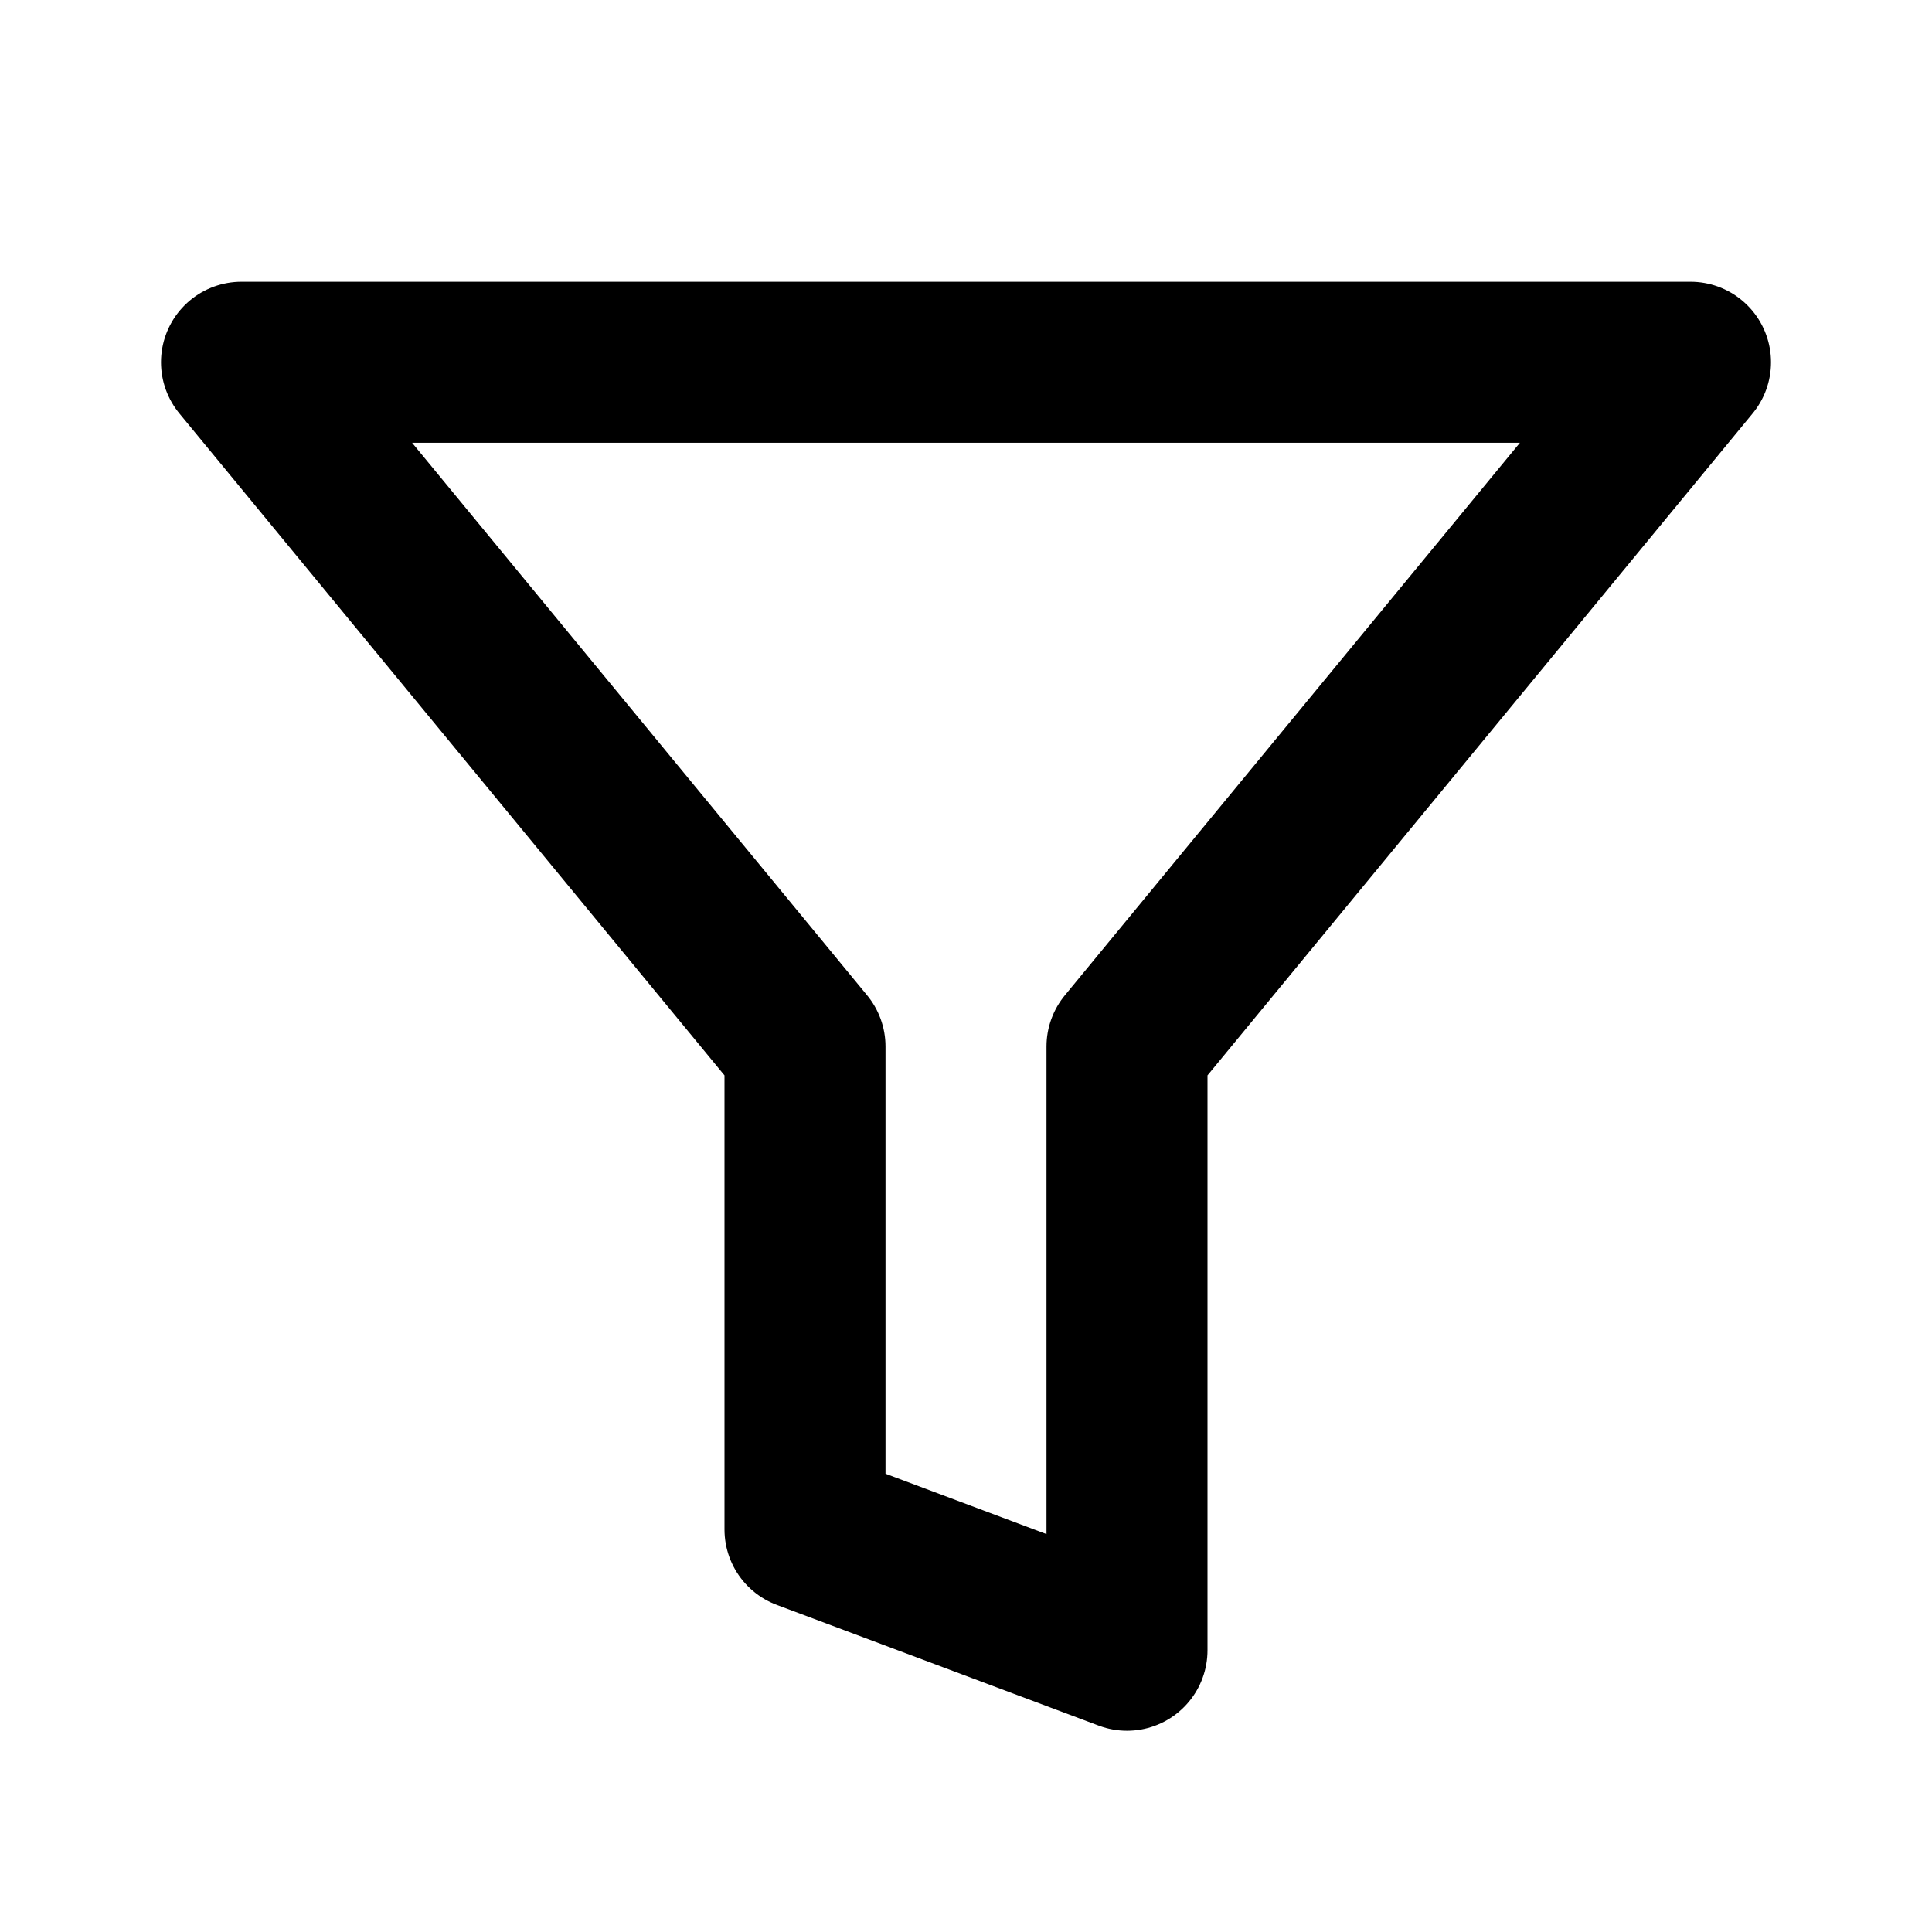
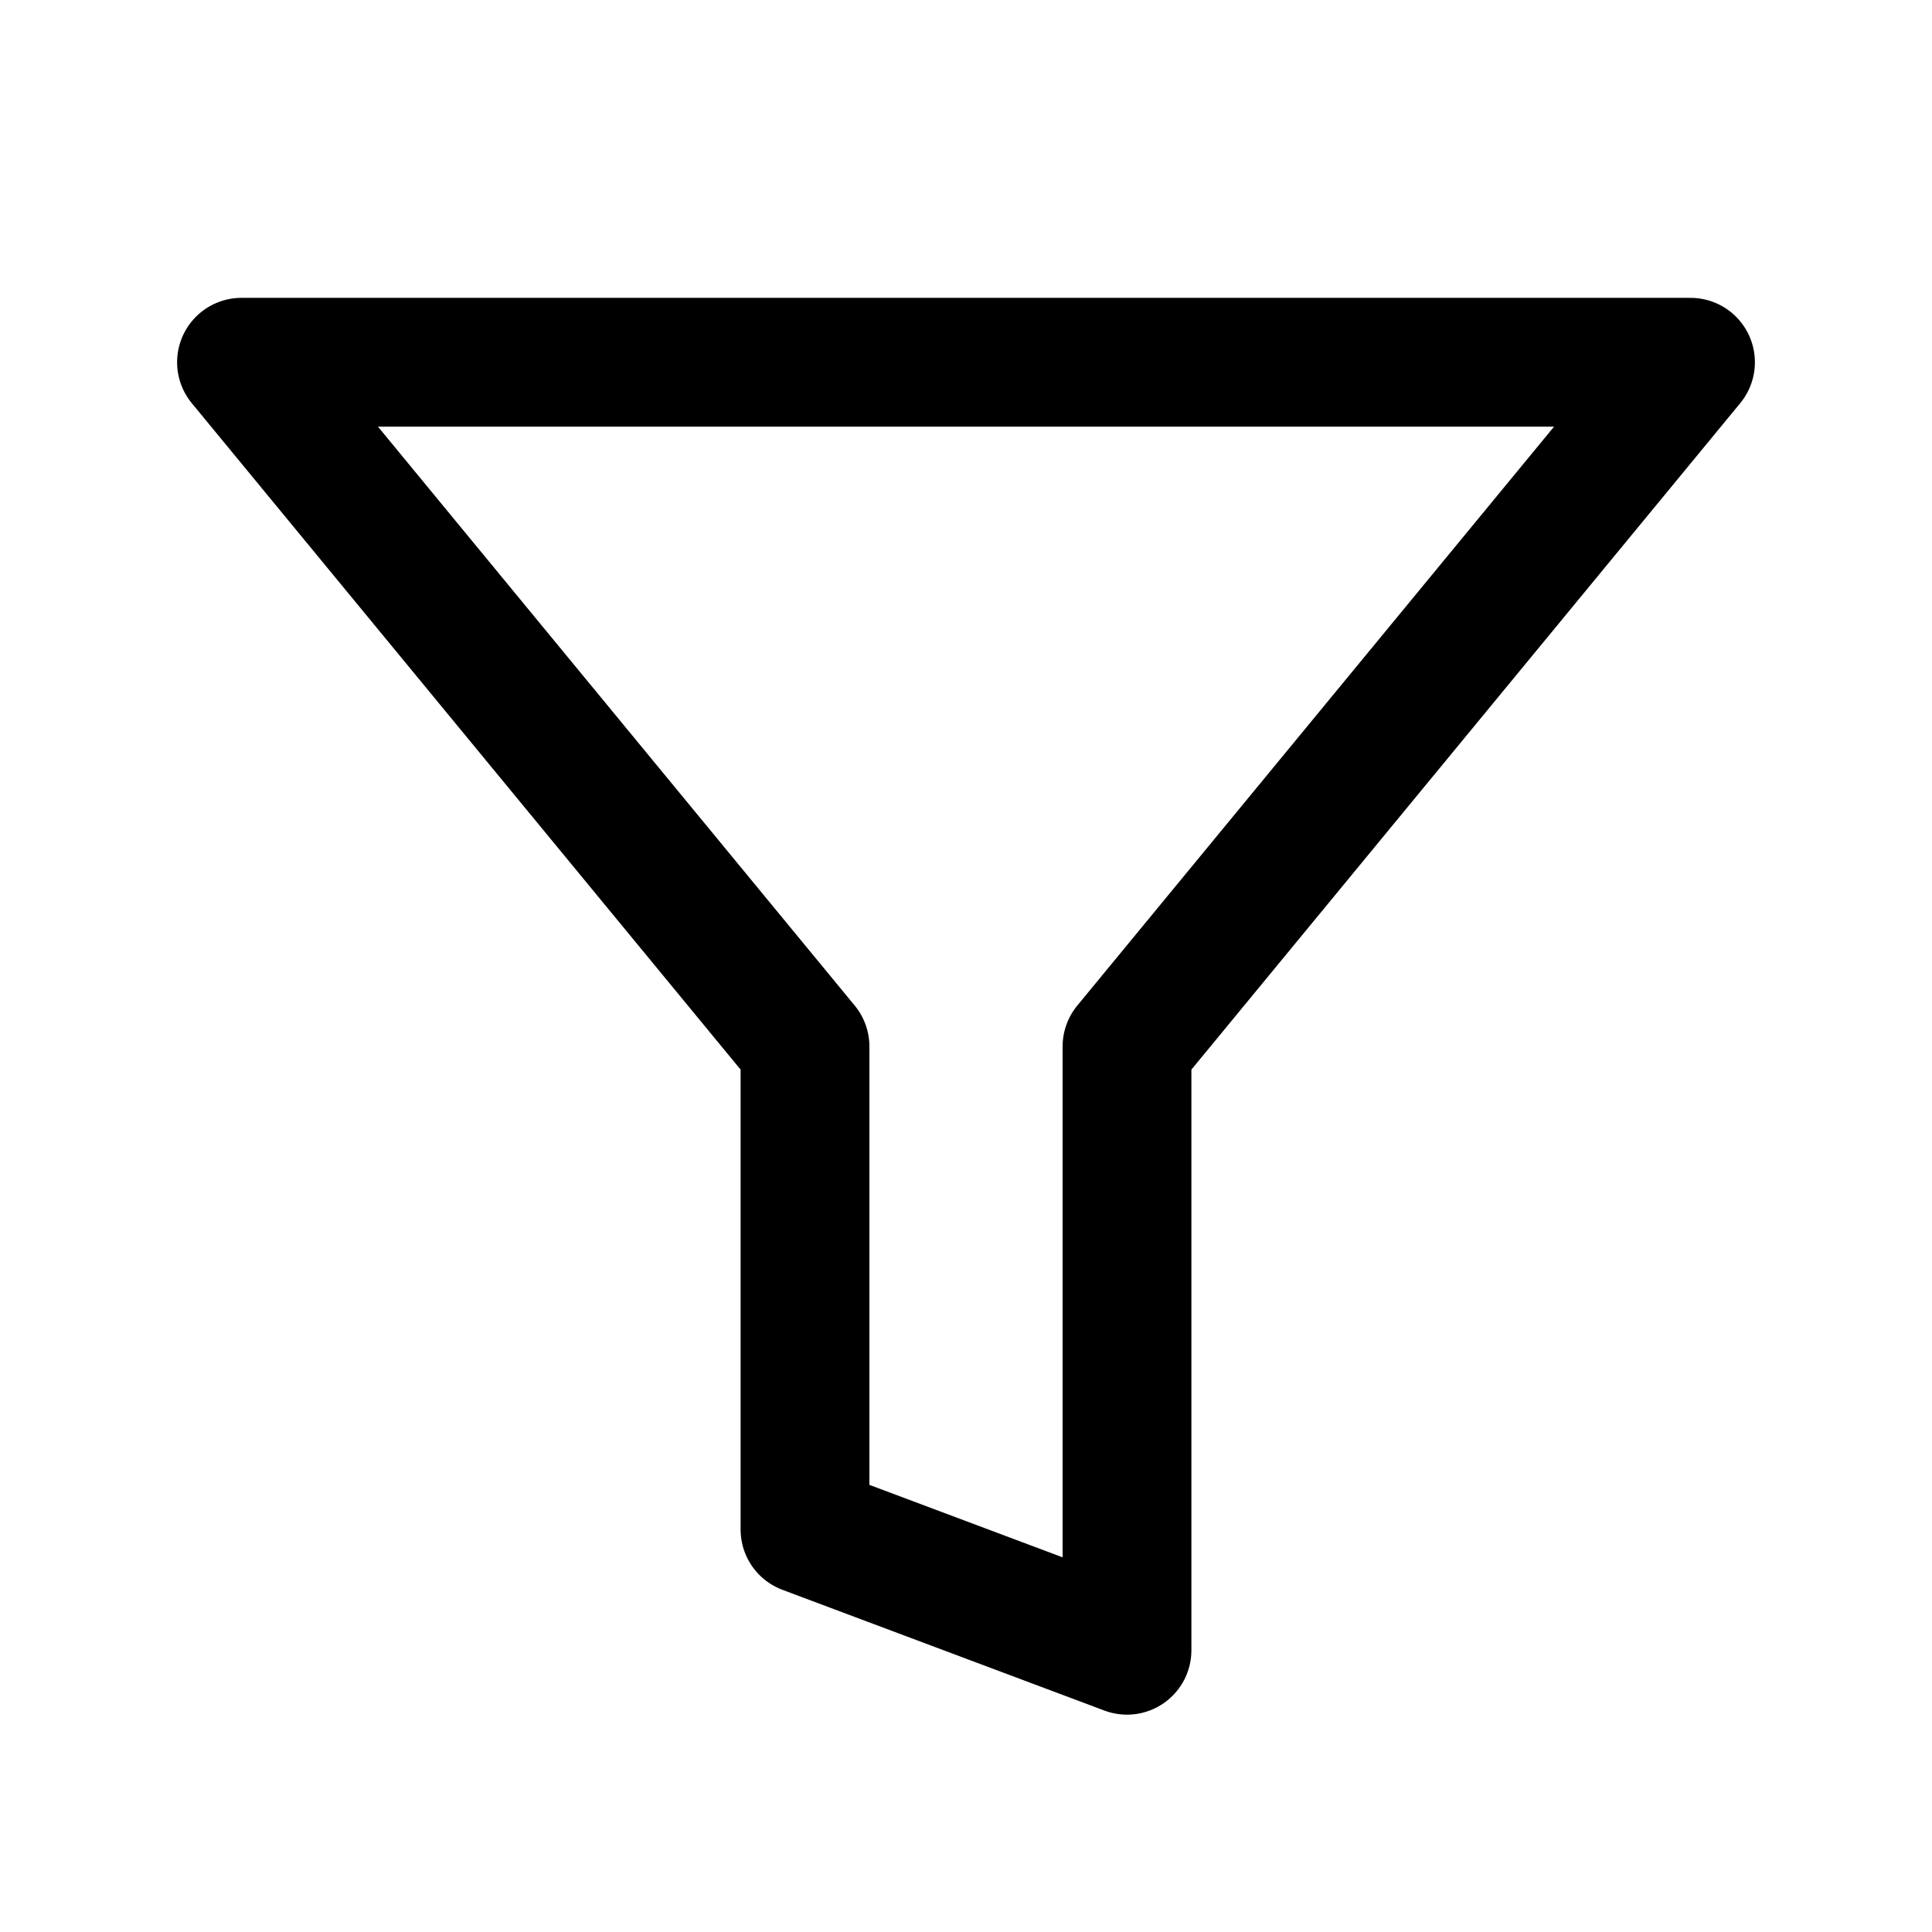
<svg xmlns="http://www.w3.org/2000/svg" viewBox="0 0 24 24" fill="none">
-   <path d="M21,4.5H3l7,8.5v6l4,1.5V13L21,4.5z" stroke="currentColor" stroke-width="2" stroke-linecap="round" stroke-linejoin="round" />
+   <path d="M21,4.5H3l7,8.5v6l4,1.5V13L21,4.5z" stroke="currentColor" vector-effect="non-scaling-stroke" stroke-width="1.6" stroke-linecap="round" stroke-linejoin="round" />
</svg>
